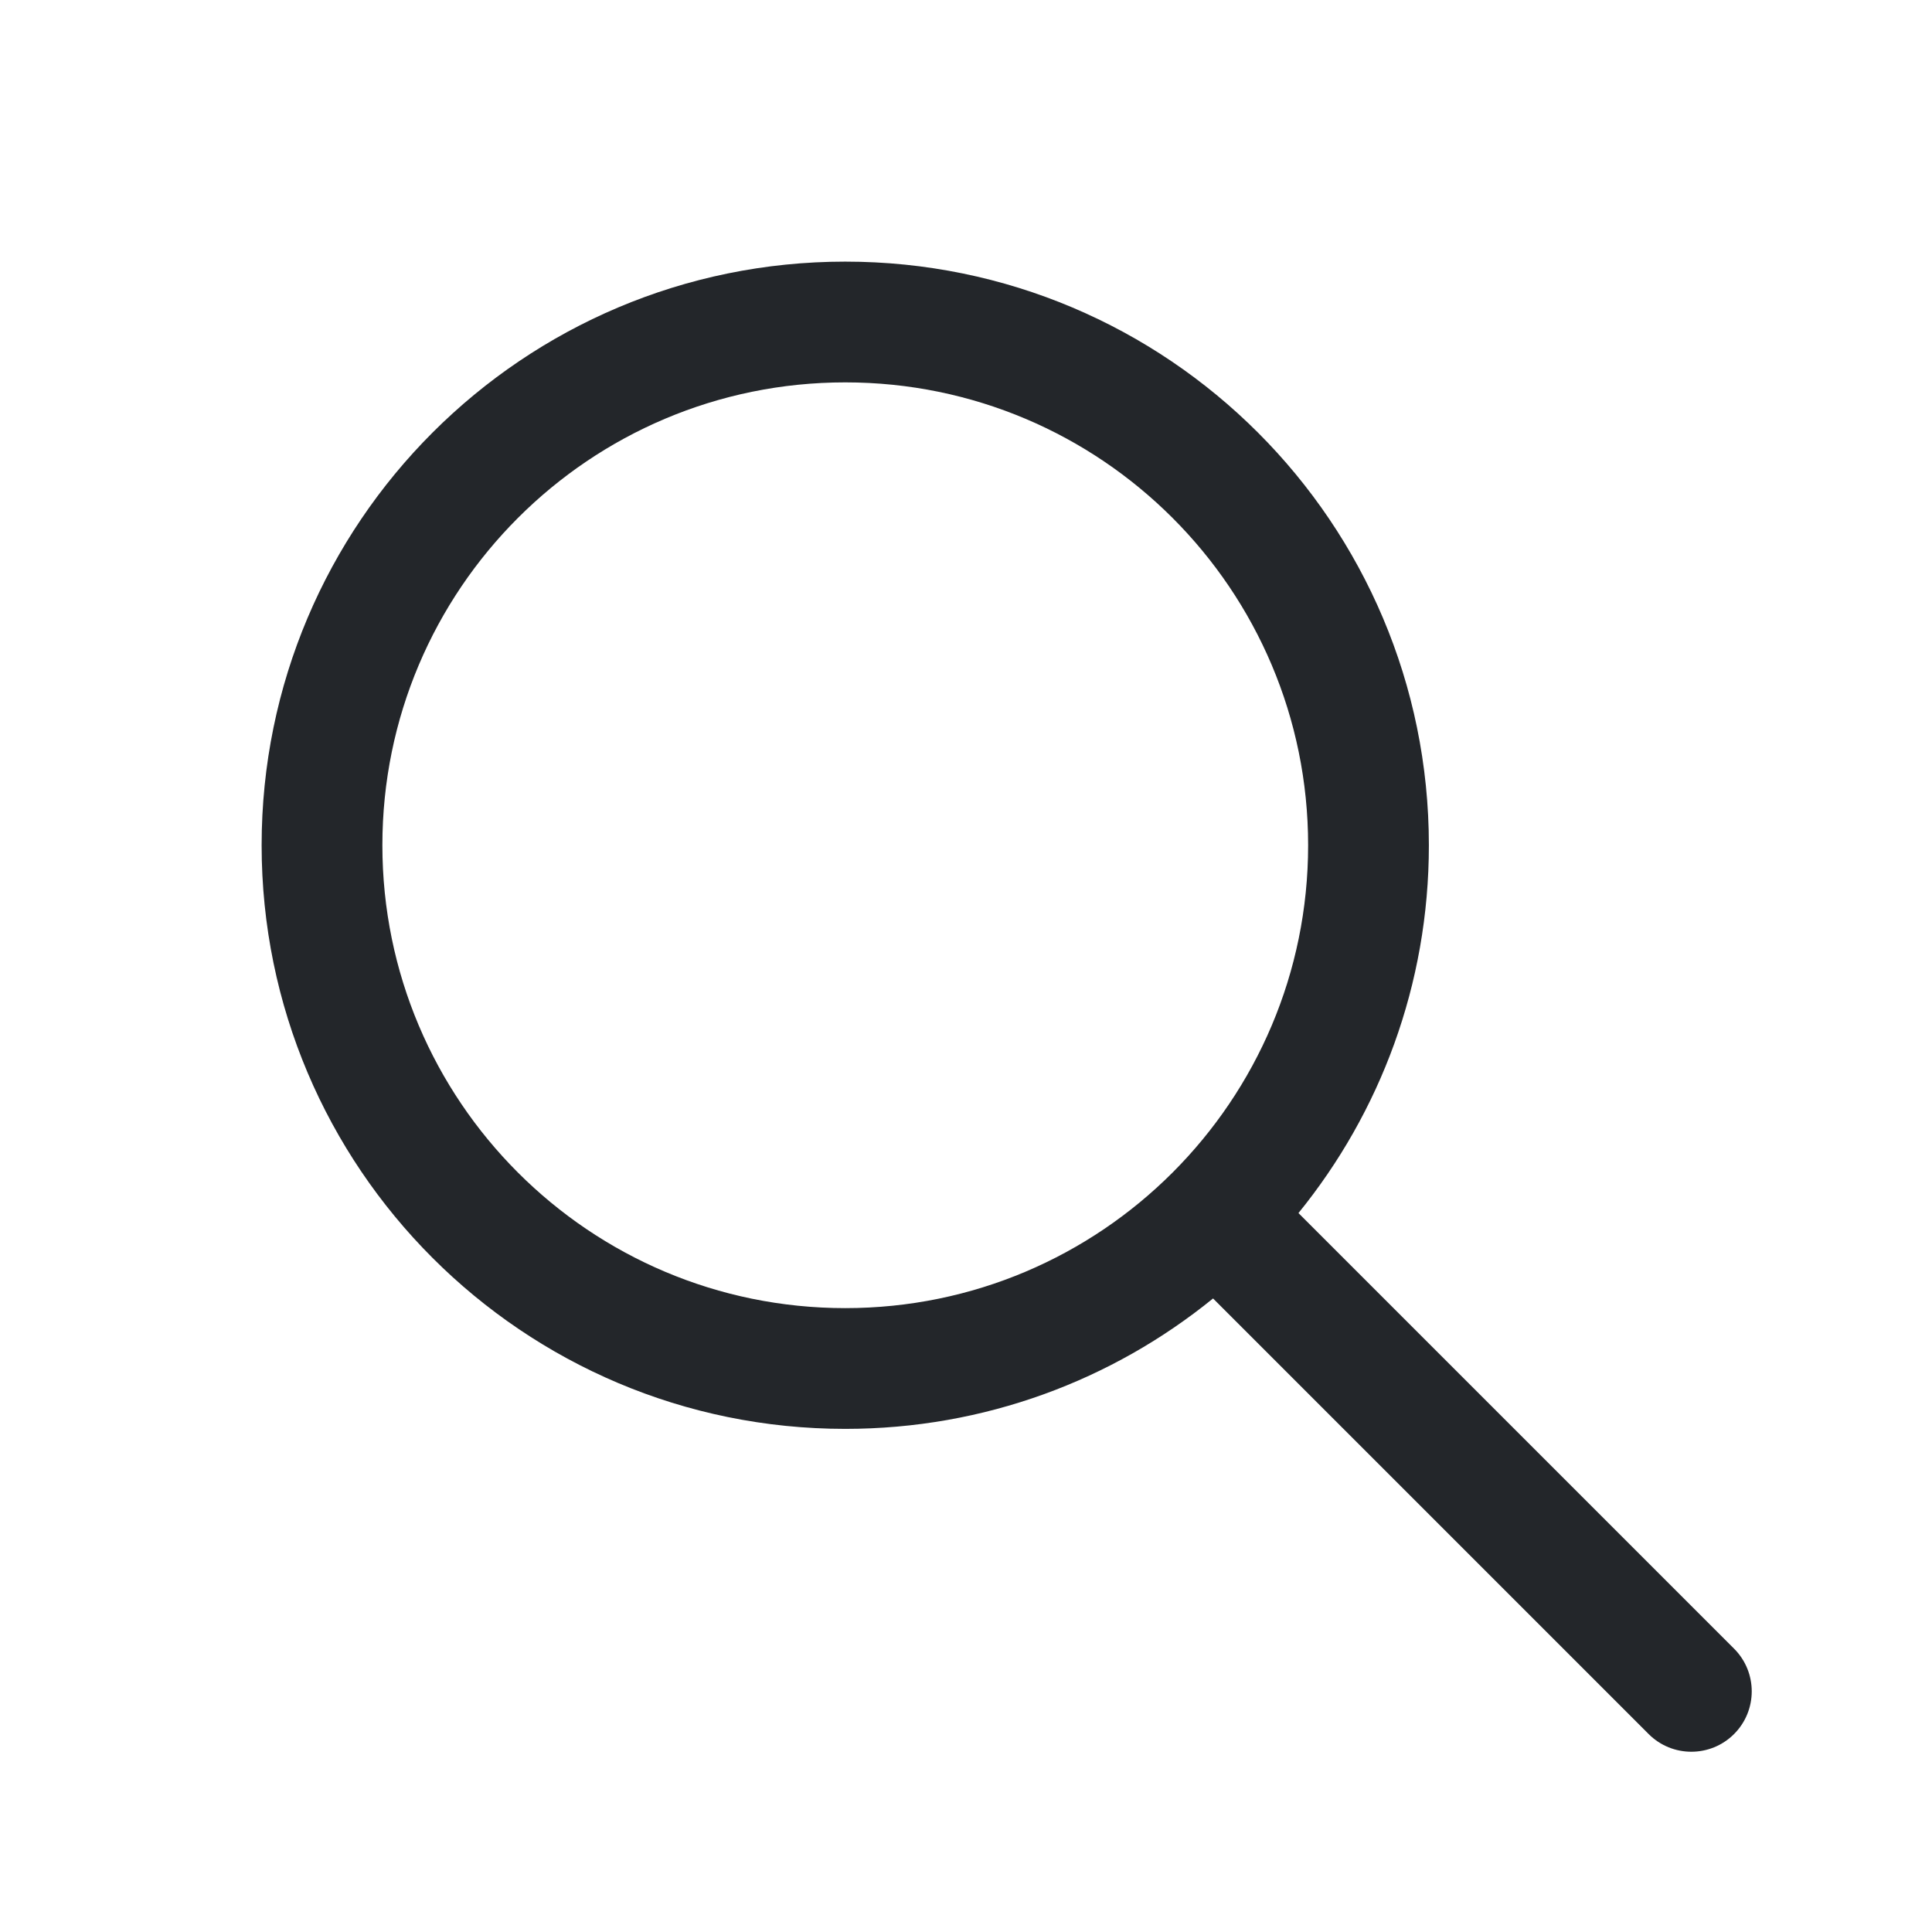
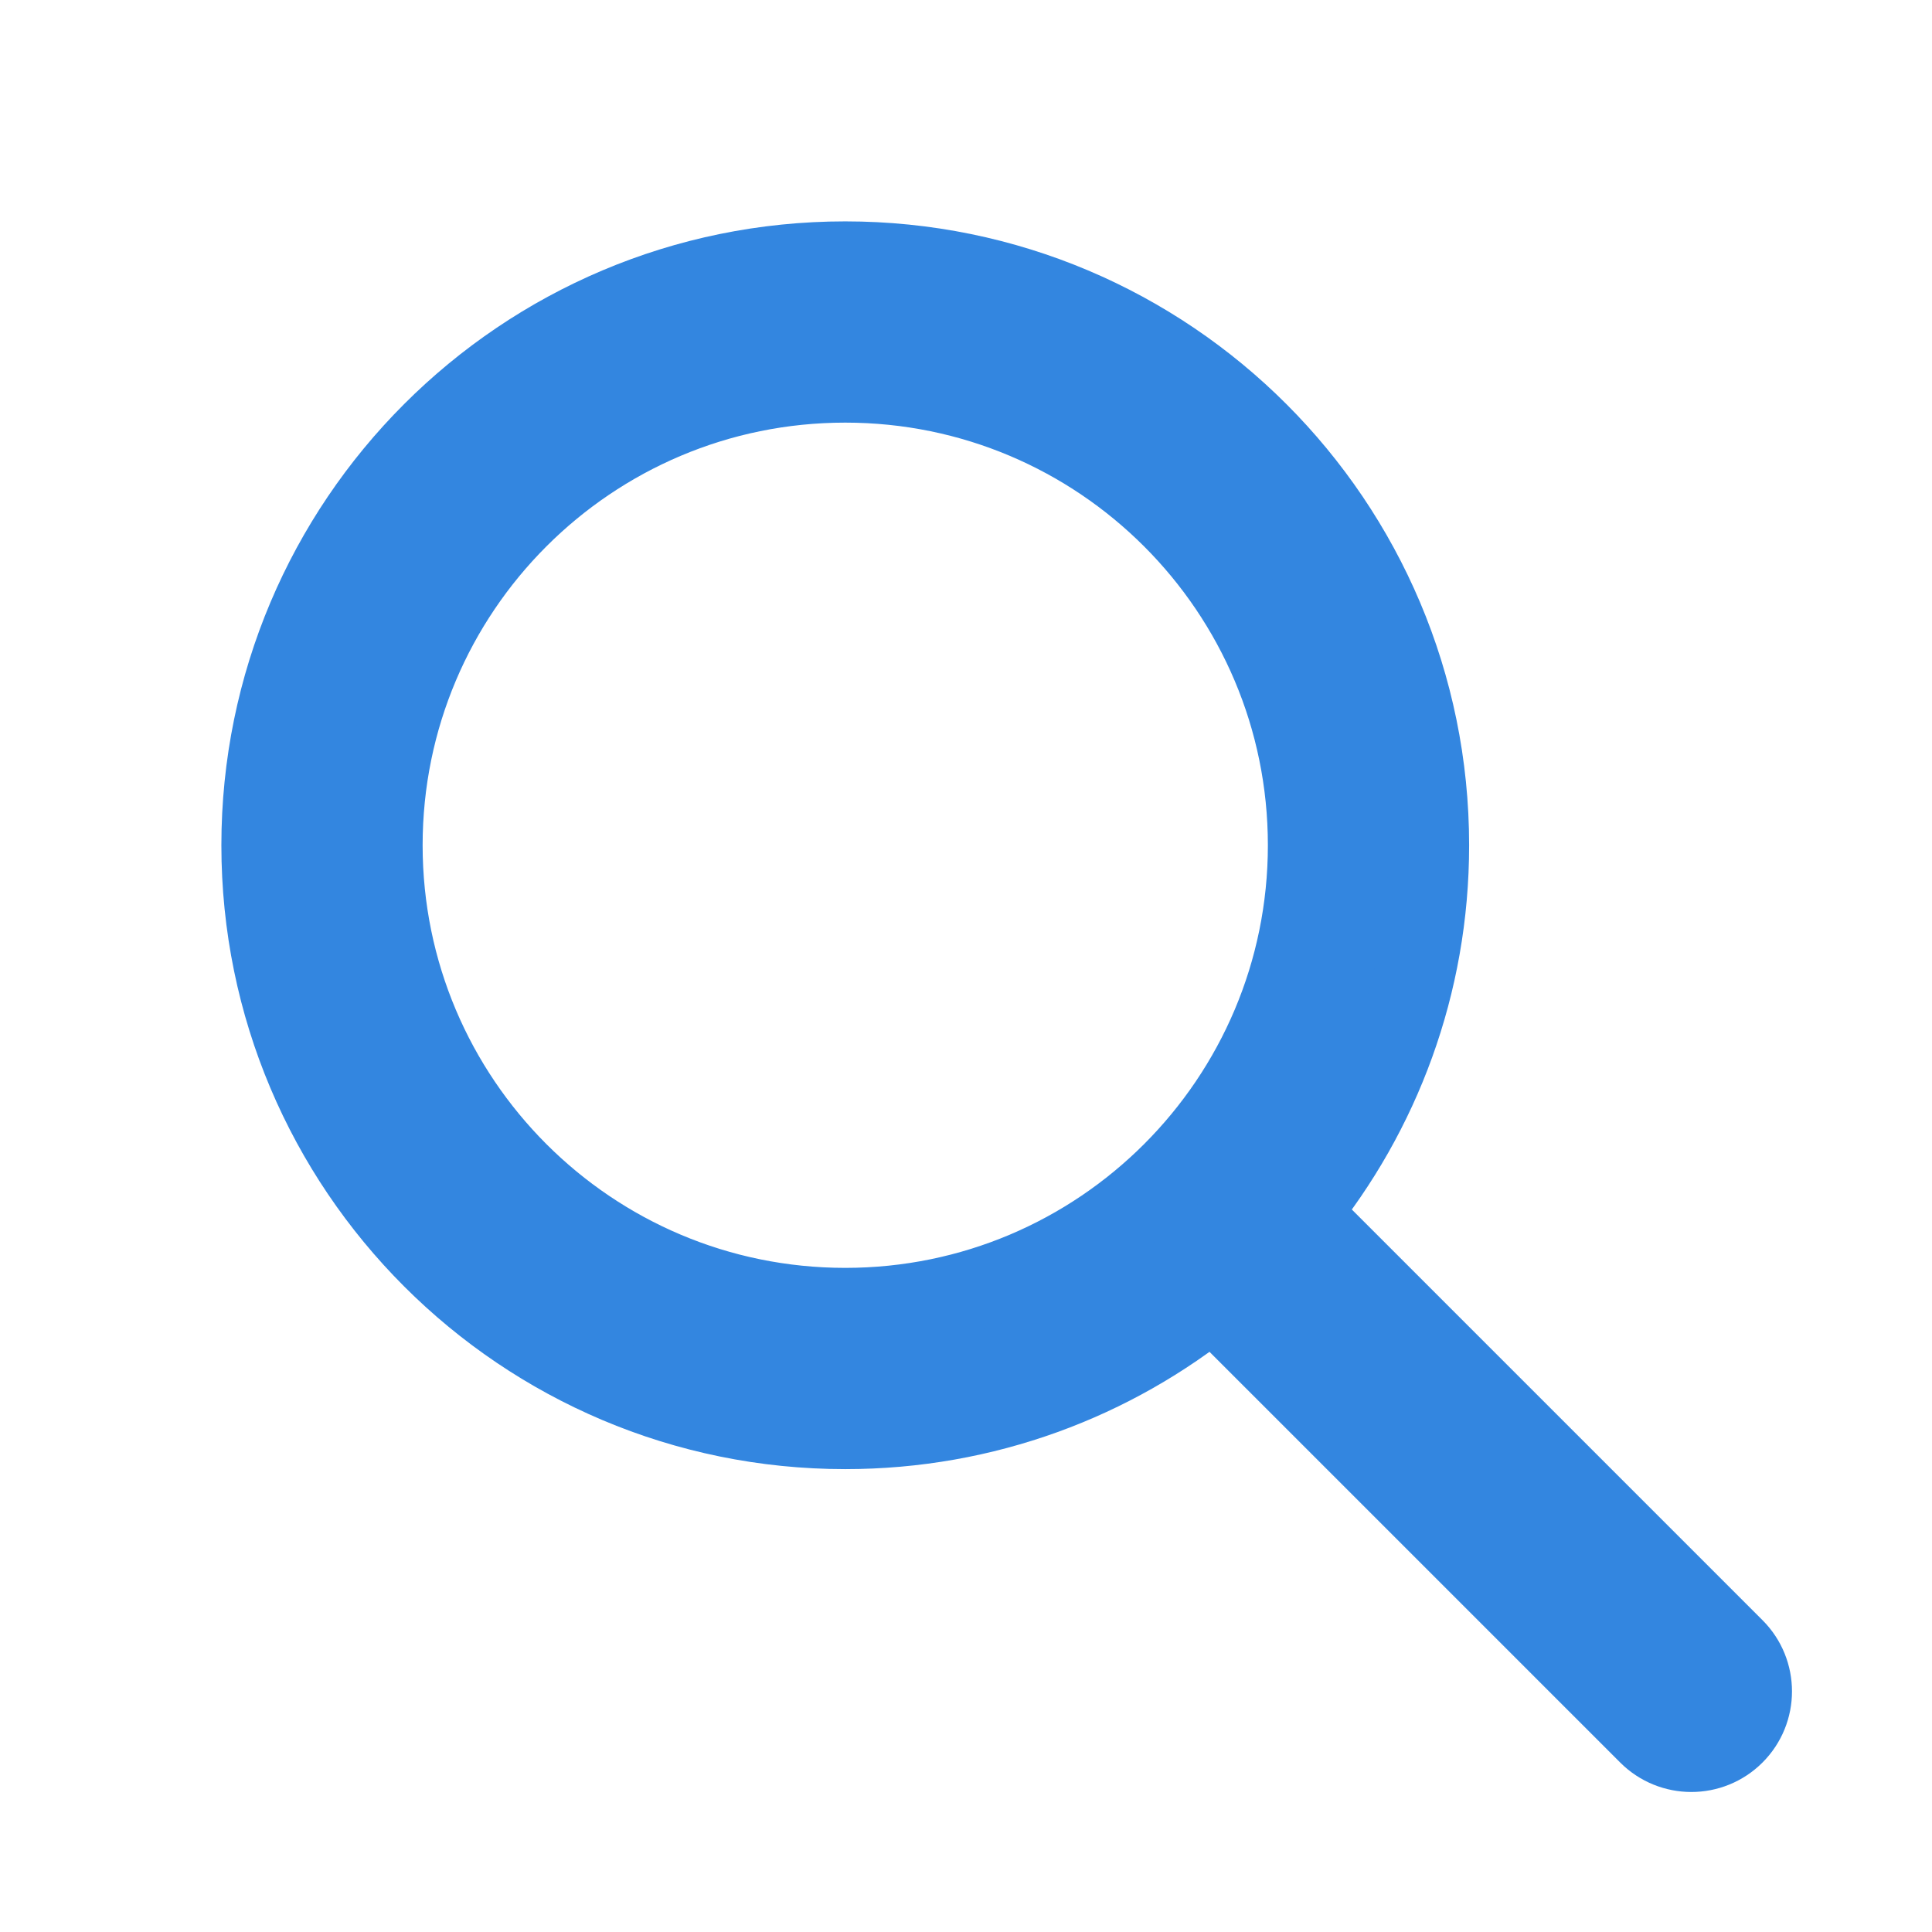
<svg xmlns="http://www.w3.org/2000/svg" width="24" height="24" viewBox="0 0 24 24" fill="none">
-   <path fill-rule="evenodd" clip-rule="evenodd" d="M4.75 10.5C4.75 7.324 7.324 4.75 10.5 4.75C13.676 4.75 16.25 7.324 16.25 10.5C16.25 13.676 13.676 16.25 10.5 16.25C7.324 16.25 4.75 13.676 4.75 10.5ZM10.5 3.25C6.496 3.25 3.25 6.496 3.25 10.5C3.25 14.504 6.496 17.75 10.5 17.75C12.232 17.75 13.822 17.143 15.069 16.13L20.48 21.541C20.773 21.834 21.248 21.834 21.541 21.541C21.834 21.248 21.834 20.773 21.541 20.48L16.13 15.069C17.143 13.822 17.75 12.232 17.75 10.5C17.75 6.496 14.504 3.25 10.5 3.25Z" fill="#23262A" />
+   <path fill-rule="evenodd" clip-rule="evenodd" d="M4.75 10.5C4.75 7.324 7.324 4.75 10.5 4.75C13.676 4.75 16.25 7.324 16.25 10.5C16.25 13.676 13.676 16.25 10.5 16.25C7.324 16.25 4.75 13.676 4.75 10.5ZM10.5 3.25C6.496 3.25 3.25 6.496 3.25 10.5C3.25 14.504 6.496 17.75 10.5 17.75C12.232 17.75 13.822 17.143 15.069 16.13L20.48 21.541C20.773 21.834 21.248 21.834 21.541 21.541C21.834 21.248 21.834 20.773 21.541 20.48L16.13 15.069C17.143 13.822 17.75 12.232 17.75 10.5C17.75 6.496 14.504 3.25 10.5 3.25Z" fill="#3386E0" stroke="#3386E0" stroke-width="1.0" />
</svg>
